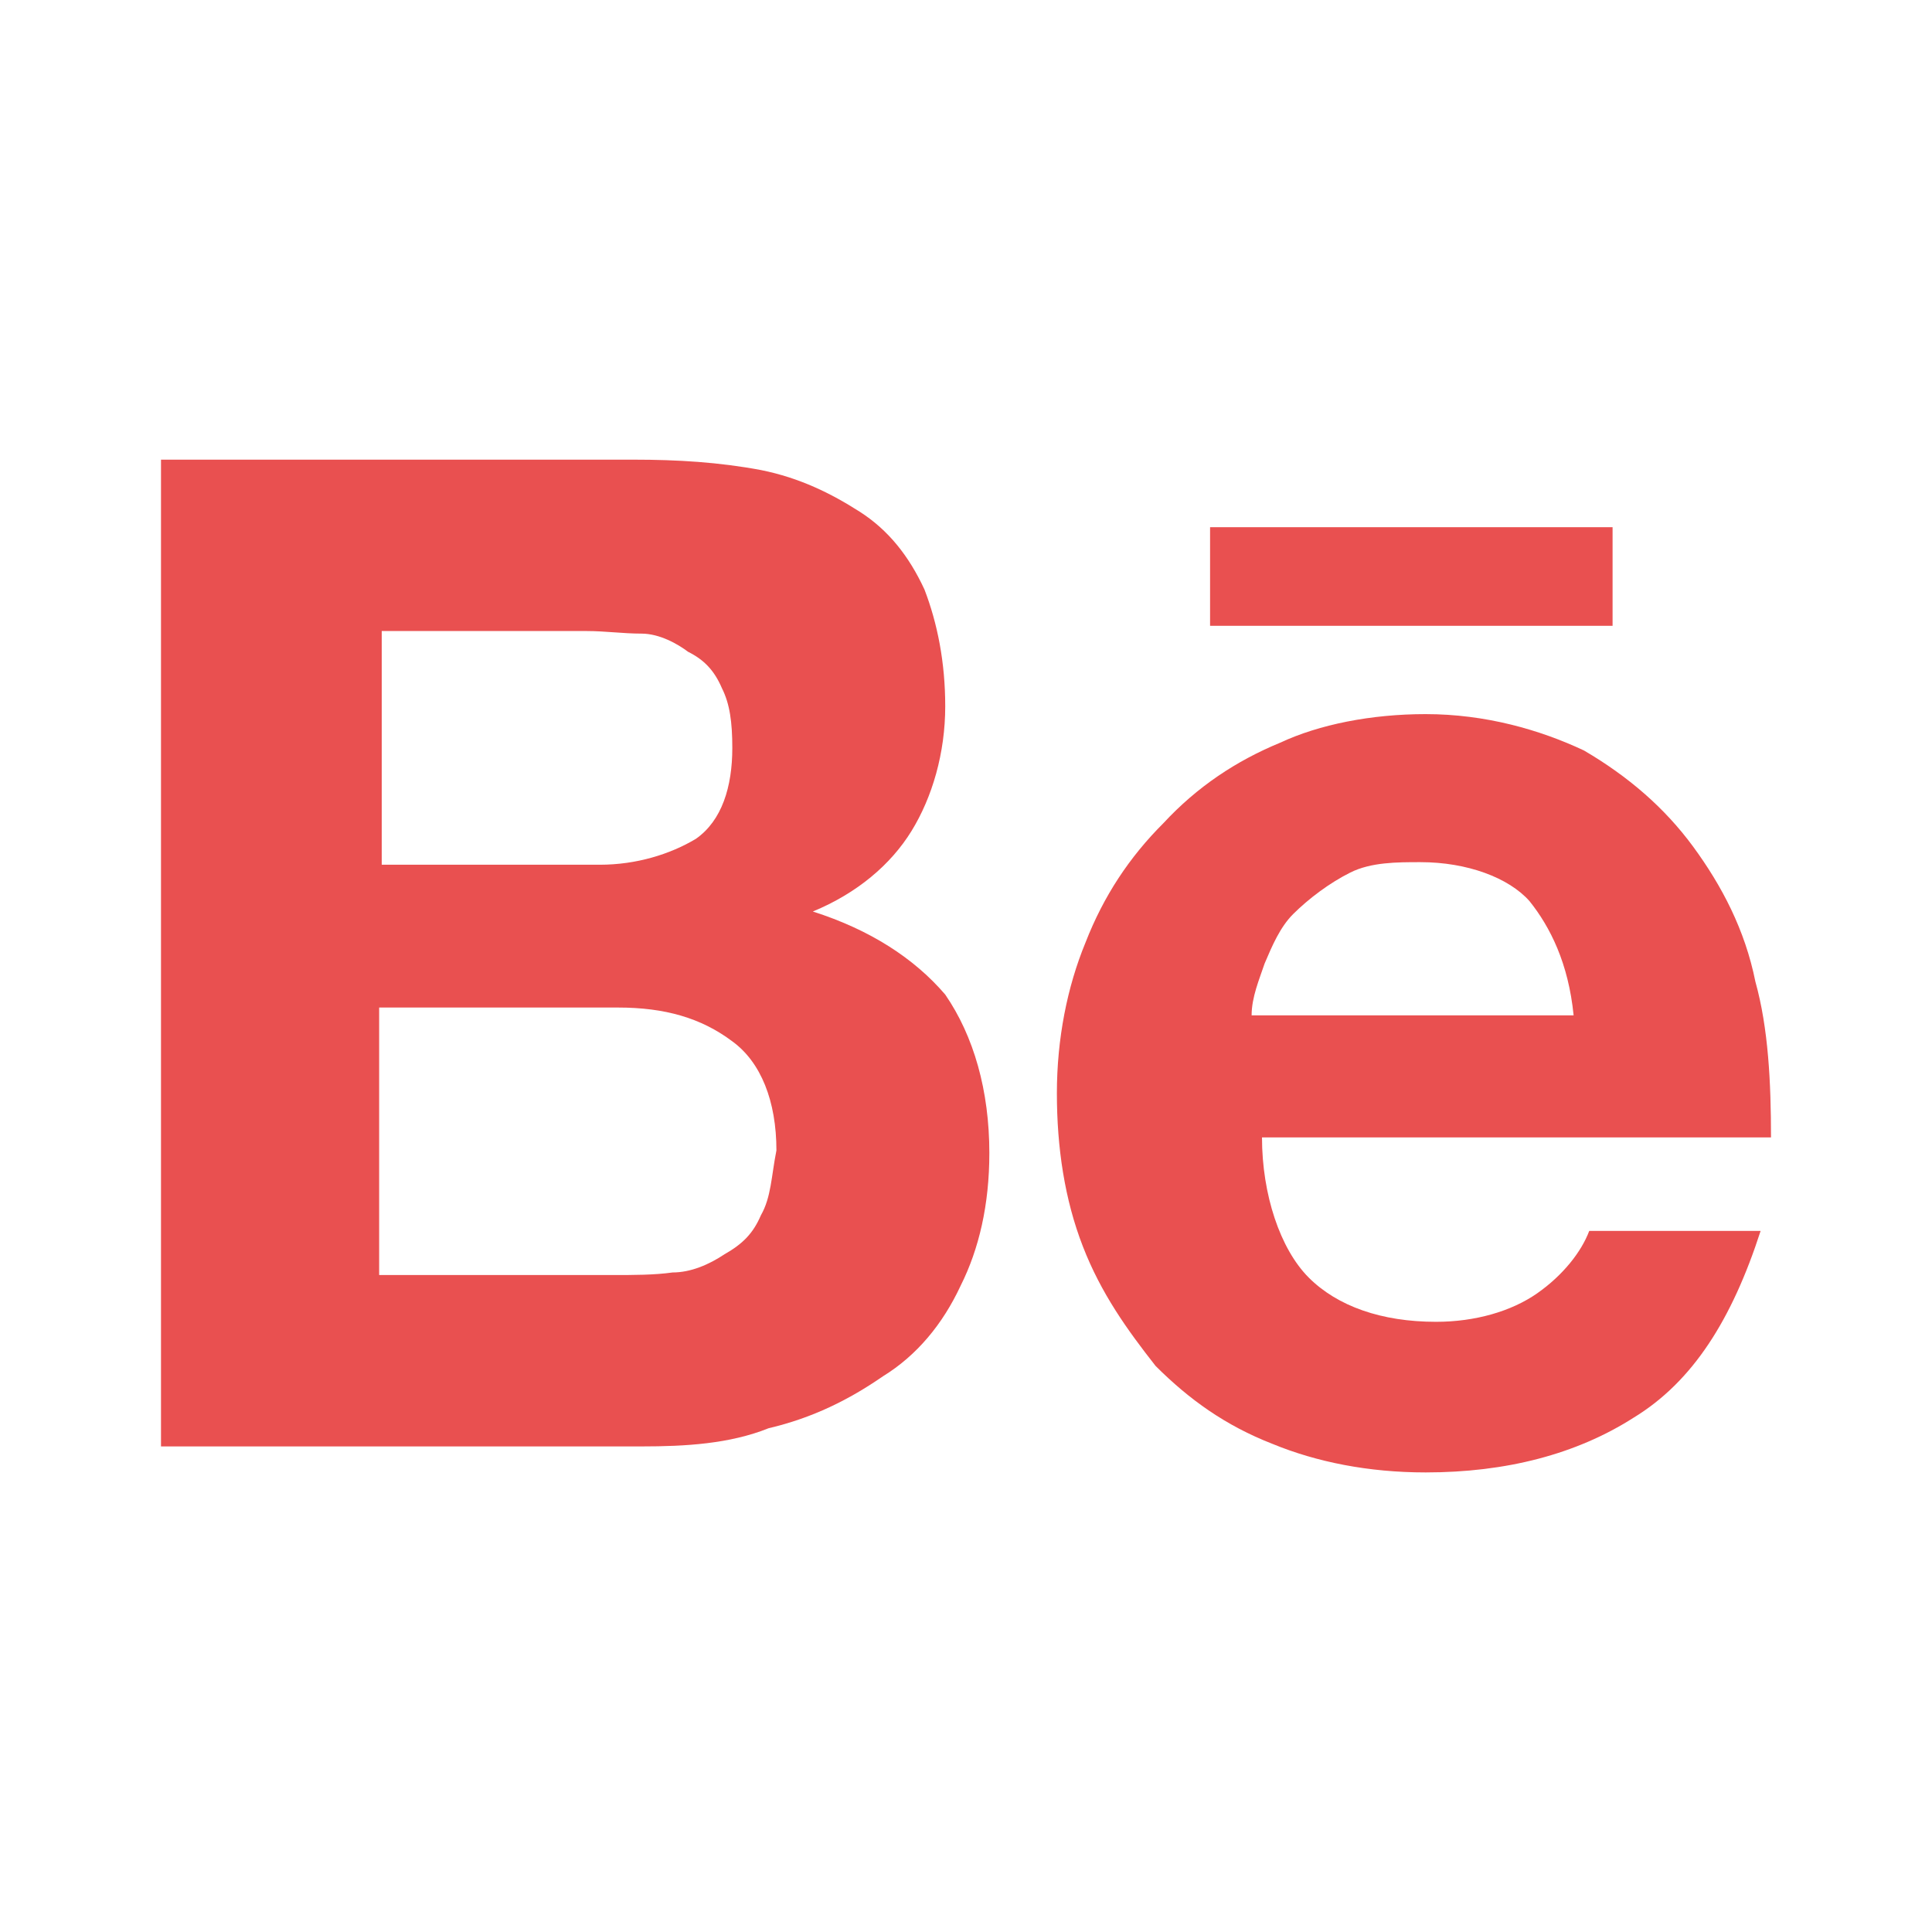
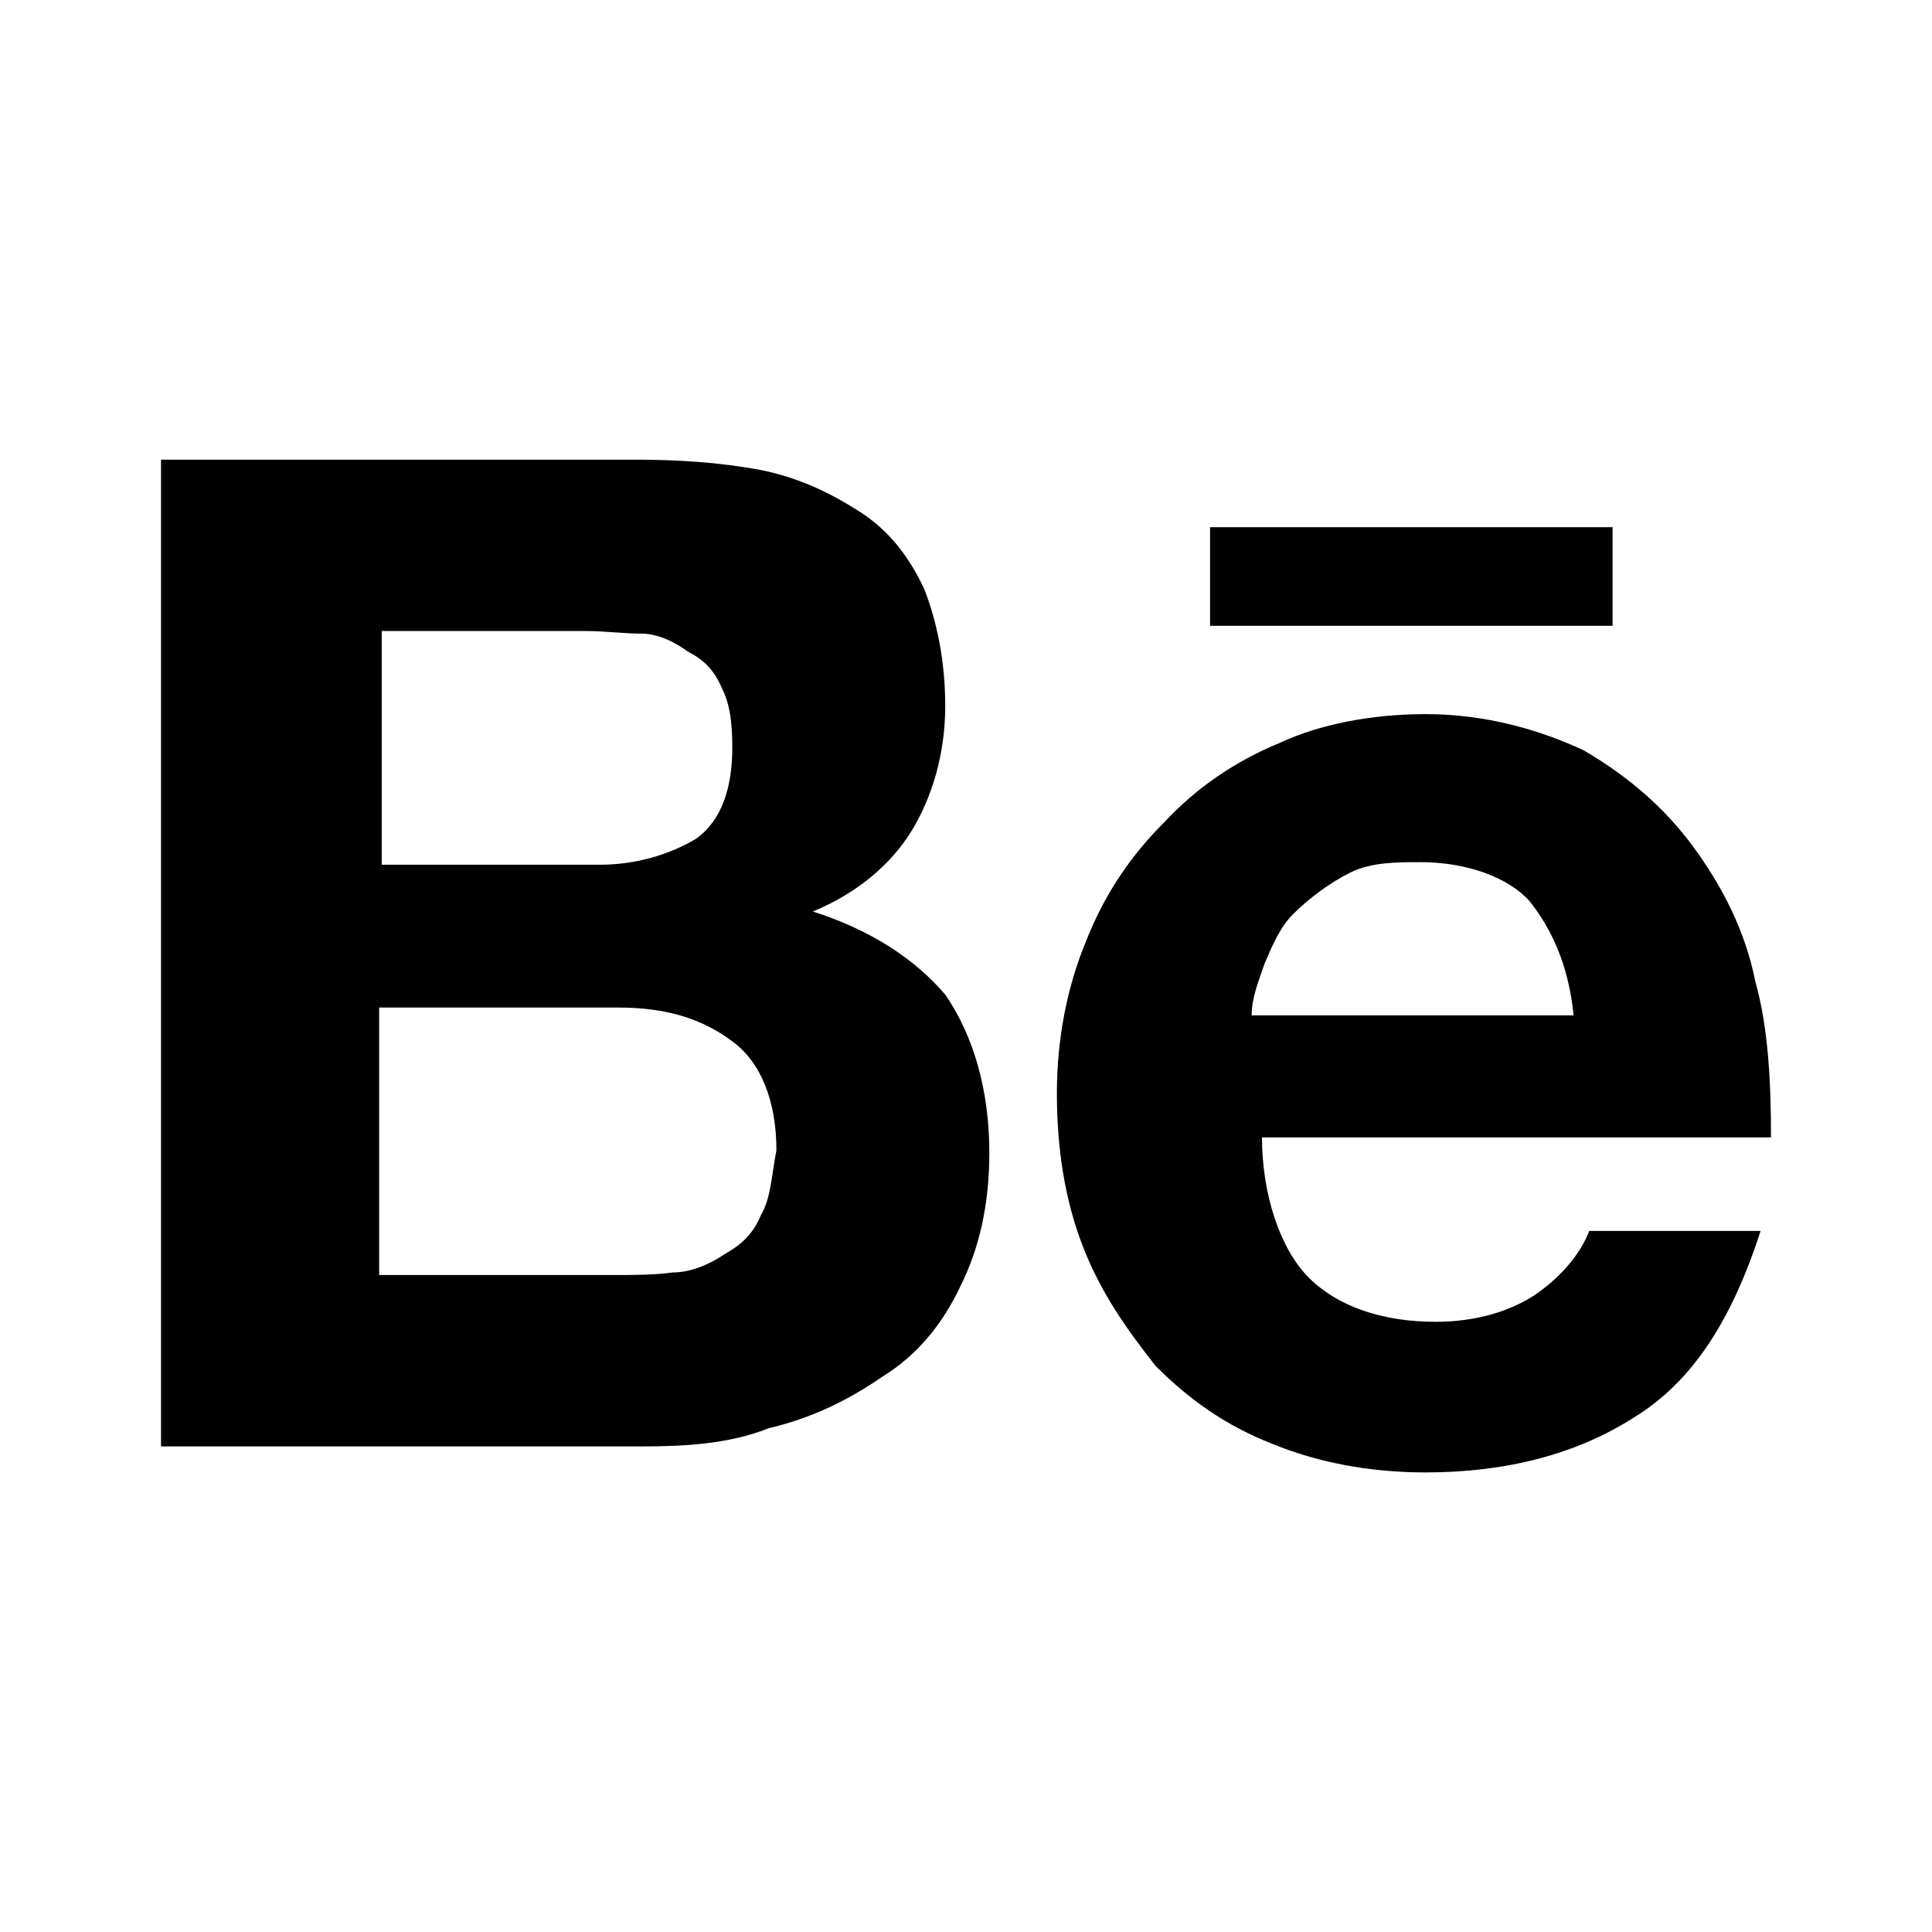
- <svg xmlns="http://www.w3.org/2000/svg" width="80" height="80" viewBox="0 0 24 24" fill="#e95050" transform="rotate(0 0 0)">
-   <path d="M10.097 11.323C10.645 11.097 11.065 10.742 11.323 10.323C11.581 9.904 11.742 9.355 11.742 8.774C11.742 8.226 11.645 7.742 11.484 7.323C11.29 6.904 11.032 6.581 10.677 6.355C10.323 6.129 9.935 5.936 9.452 5.839C8.935 5.742 8.419 5.71 7.871 5.71H2V17.968H7.968C8.516 17.968 9.065 17.936 9.548 17.742C10.097 17.613 10.548 17.387 10.968 17.097C11.387 16.839 11.71 16.452 11.935 15.968C12.161 15.516 12.29 14.968 12.29 14.323C12.29 13.549 12.097 12.871 11.742 12.355C11.355 11.903 10.806 11.549 10.097 11.323ZM4.742 7.839H7.29C7.516 7.839 7.742 7.871 7.968 7.871C8.194 7.871 8.419 8 8.548 8.097C8.742 8.194 8.871 8.323 8.968 8.549C9.065 8.742 9.097 8.968 9.097 9.291C9.097 9.774 8.968 10.194 8.645 10.42C8.323 10.613 7.903 10.742 7.452 10.742H4.742C4.742 10.678 4.742 7.839 4.742 7.839ZM9.452 15.097C9.355 15.323 9.226 15.452 9 15.581C8.806 15.71 8.581 15.807 8.355 15.807C8.129 15.839 7.871 15.839 7.613 15.839H4.71V12.516H7.677C8.258 12.516 8.71 12.645 9.097 12.936C9.452 13.194 9.645 13.678 9.645 14.291C9.581 14.613 9.581 14.871 9.452 15.097Z" fill="#e95050" />
-   <path d="M21.806 12.194C21.677 11.549 21.387 11 21.032 10.516C20.677 10.033 20.226 9.645 19.677 9.323C19.129 9.065 18.452 8.871 17.71 8.871C17.032 8.871 16.387 9 15.903 9.226C15.355 9.452 14.871 9.774 14.452 10.226C14.032 10.645 13.71 11.129 13.484 11.71C13.258 12.258 13.129 12.903 13.129 13.581C13.129 14.258 13.226 14.903 13.452 15.484C13.677 16.065 14 16.516 14.355 16.968C14.774 17.387 15.226 17.71 15.806 17.936C16.355 18.162 17 18.291 17.71 18.291C18.71 18.291 19.581 18.065 20.29 17.613C21.032 17.162 21.516 16.387 21.871 15.291H19.742C19.645 15.549 19.419 15.839 19.097 16.065C18.774 16.291 18.323 16.42 17.839 16.42C17.161 16.42 16.613 16.226 16.258 15.871C15.903 15.516 15.677 14.839 15.677 14.129H22C22 13.452 21.968 12.774 21.806 12.194ZM15.548 12.613C15.548 12.387 15.645 12.162 15.71 11.968C15.806 11.742 15.903 11.516 16.064 11.355C16.258 11.162 16.516 10.968 16.774 10.839C17.032 10.71 17.355 10.71 17.645 10.71C18.226 10.71 18.742 10.903 19 11.194C19.258 11.516 19.484 11.968 19.548 12.613H15.548Z" fill="#e95050" />
-   <path d="M20.032 6.549H15.032V7.774H20.032V6.549Z" fill="#e95050" />
+ <svg xmlns="http://www.w3.org/2000/svg" width="80" height="80" viewBox="0 0 24 24" fill="black" transform="rotate(0 0 0)">
+   <path d="M10.097 11.323C10.645 11.097 11.065 10.742 11.323 10.323C11.581 9.904 11.742 9.355 11.742 8.774C11.742 8.226 11.645 7.742 11.484 7.323C11.29 6.904 11.032 6.581 10.677 6.355C10.323 6.129 9.935 5.936 9.452 5.839C8.935 5.742 8.419 5.71 7.871 5.71H2V17.968H7.968C8.516 17.968 9.065 17.936 9.548 17.742C10.097 17.613 10.548 17.387 10.968 17.097C11.387 16.839 11.71 16.452 11.935 15.968C12.161 15.516 12.29 14.968 12.29 14.323C12.29 13.549 12.097 12.871 11.742 12.355C11.355 11.903 10.806 11.549 10.097 11.323ZM4.742 7.839H7.29C7.516 7.839 7.742 7.871 7.968 7.871C8.194 7.871 8.419 8 8.548 8.097C8.742 8.194 8.871 8.323 8.968 8.549C9.065 8.742 9.097 8.968 9.097 9.291C9.097 9.774 8.968 10.194 8.645 10.42C8.323 10.613 7.903 10.742 7.452 10.742H4.742C4.742 10.678 4.742 7.839 4.742 7.839ZM9.452 15.097C9.355 15.323 9.226 15.452 9 15.581C8.806 15.71 8.581 15.807 8.355 15.807C8.129 15.839 7.871 15.839 7.613 15.839H4.71V12.516H7.677C8.258 12.516 8.71 12.645 9.097 12.936C9.452 13.194 9.645 13.678 9.645 14.291C9.581 14.613 9.581 14.871 9.452 15.097Z" fill="black" />
+   <path d="M21.806 12.194C21.677 11.549 21.387 11 21.032 10.516C20.677 10.033 20.226 9.645 19.677 9.323C19.129 9.065 18.452 8.871 17.71 8.871C17.032 8.871 16.387 9 15.903 9.226C15.355 9.452 14.871 9.774 14.452 10.226C14.032 10.645 13.71 11.129 13.484 11.71C13.258 12.258 13.129 12.903 13.129 13.581C13.129 14.258 13.226 14.903 13.452 15.484C13.677 16.065 14 16.516 14.355 16.968C14.774 17.387 15.226 17.71 15.806 17.936C16.355 18.162 17 18.291 17.71 18.291C18.71 18.291 19.581 18.065 20.29 17.613C21.032 17.162 21.516 16.387 21.871 15.291H19.742C19.645 15.549 19.419 15.839 19.097 16.065C18.774 16.291 18.323 16.42 17.839 16.42C17.161 16.42 16.613 16.226 16.258 15.871C15.903 15.516 15.677 14.839 15.677 14.129H22C22 13.452 21.968 12.774 21.806 12.194ZM15.548 12.613C15.548 12.387 15.645 12.162 15.71 11.968C15.806 11.742 15.903 11.516 16.064 11.355C16.258 11.162 16.516 10.968 16.774 10.839C17.032 10.71 17.355 10.71 17.645 10.71C18.226 10.71 18.742 10.903 19 11.194C19.258 11.516 19.484 11.968 19.548 12.613H15.548Z" fill="black" />
+   <path d="M20.032 6.549H15.032V7.774H20.032V6.549Z" fill="black" />
</svg>
